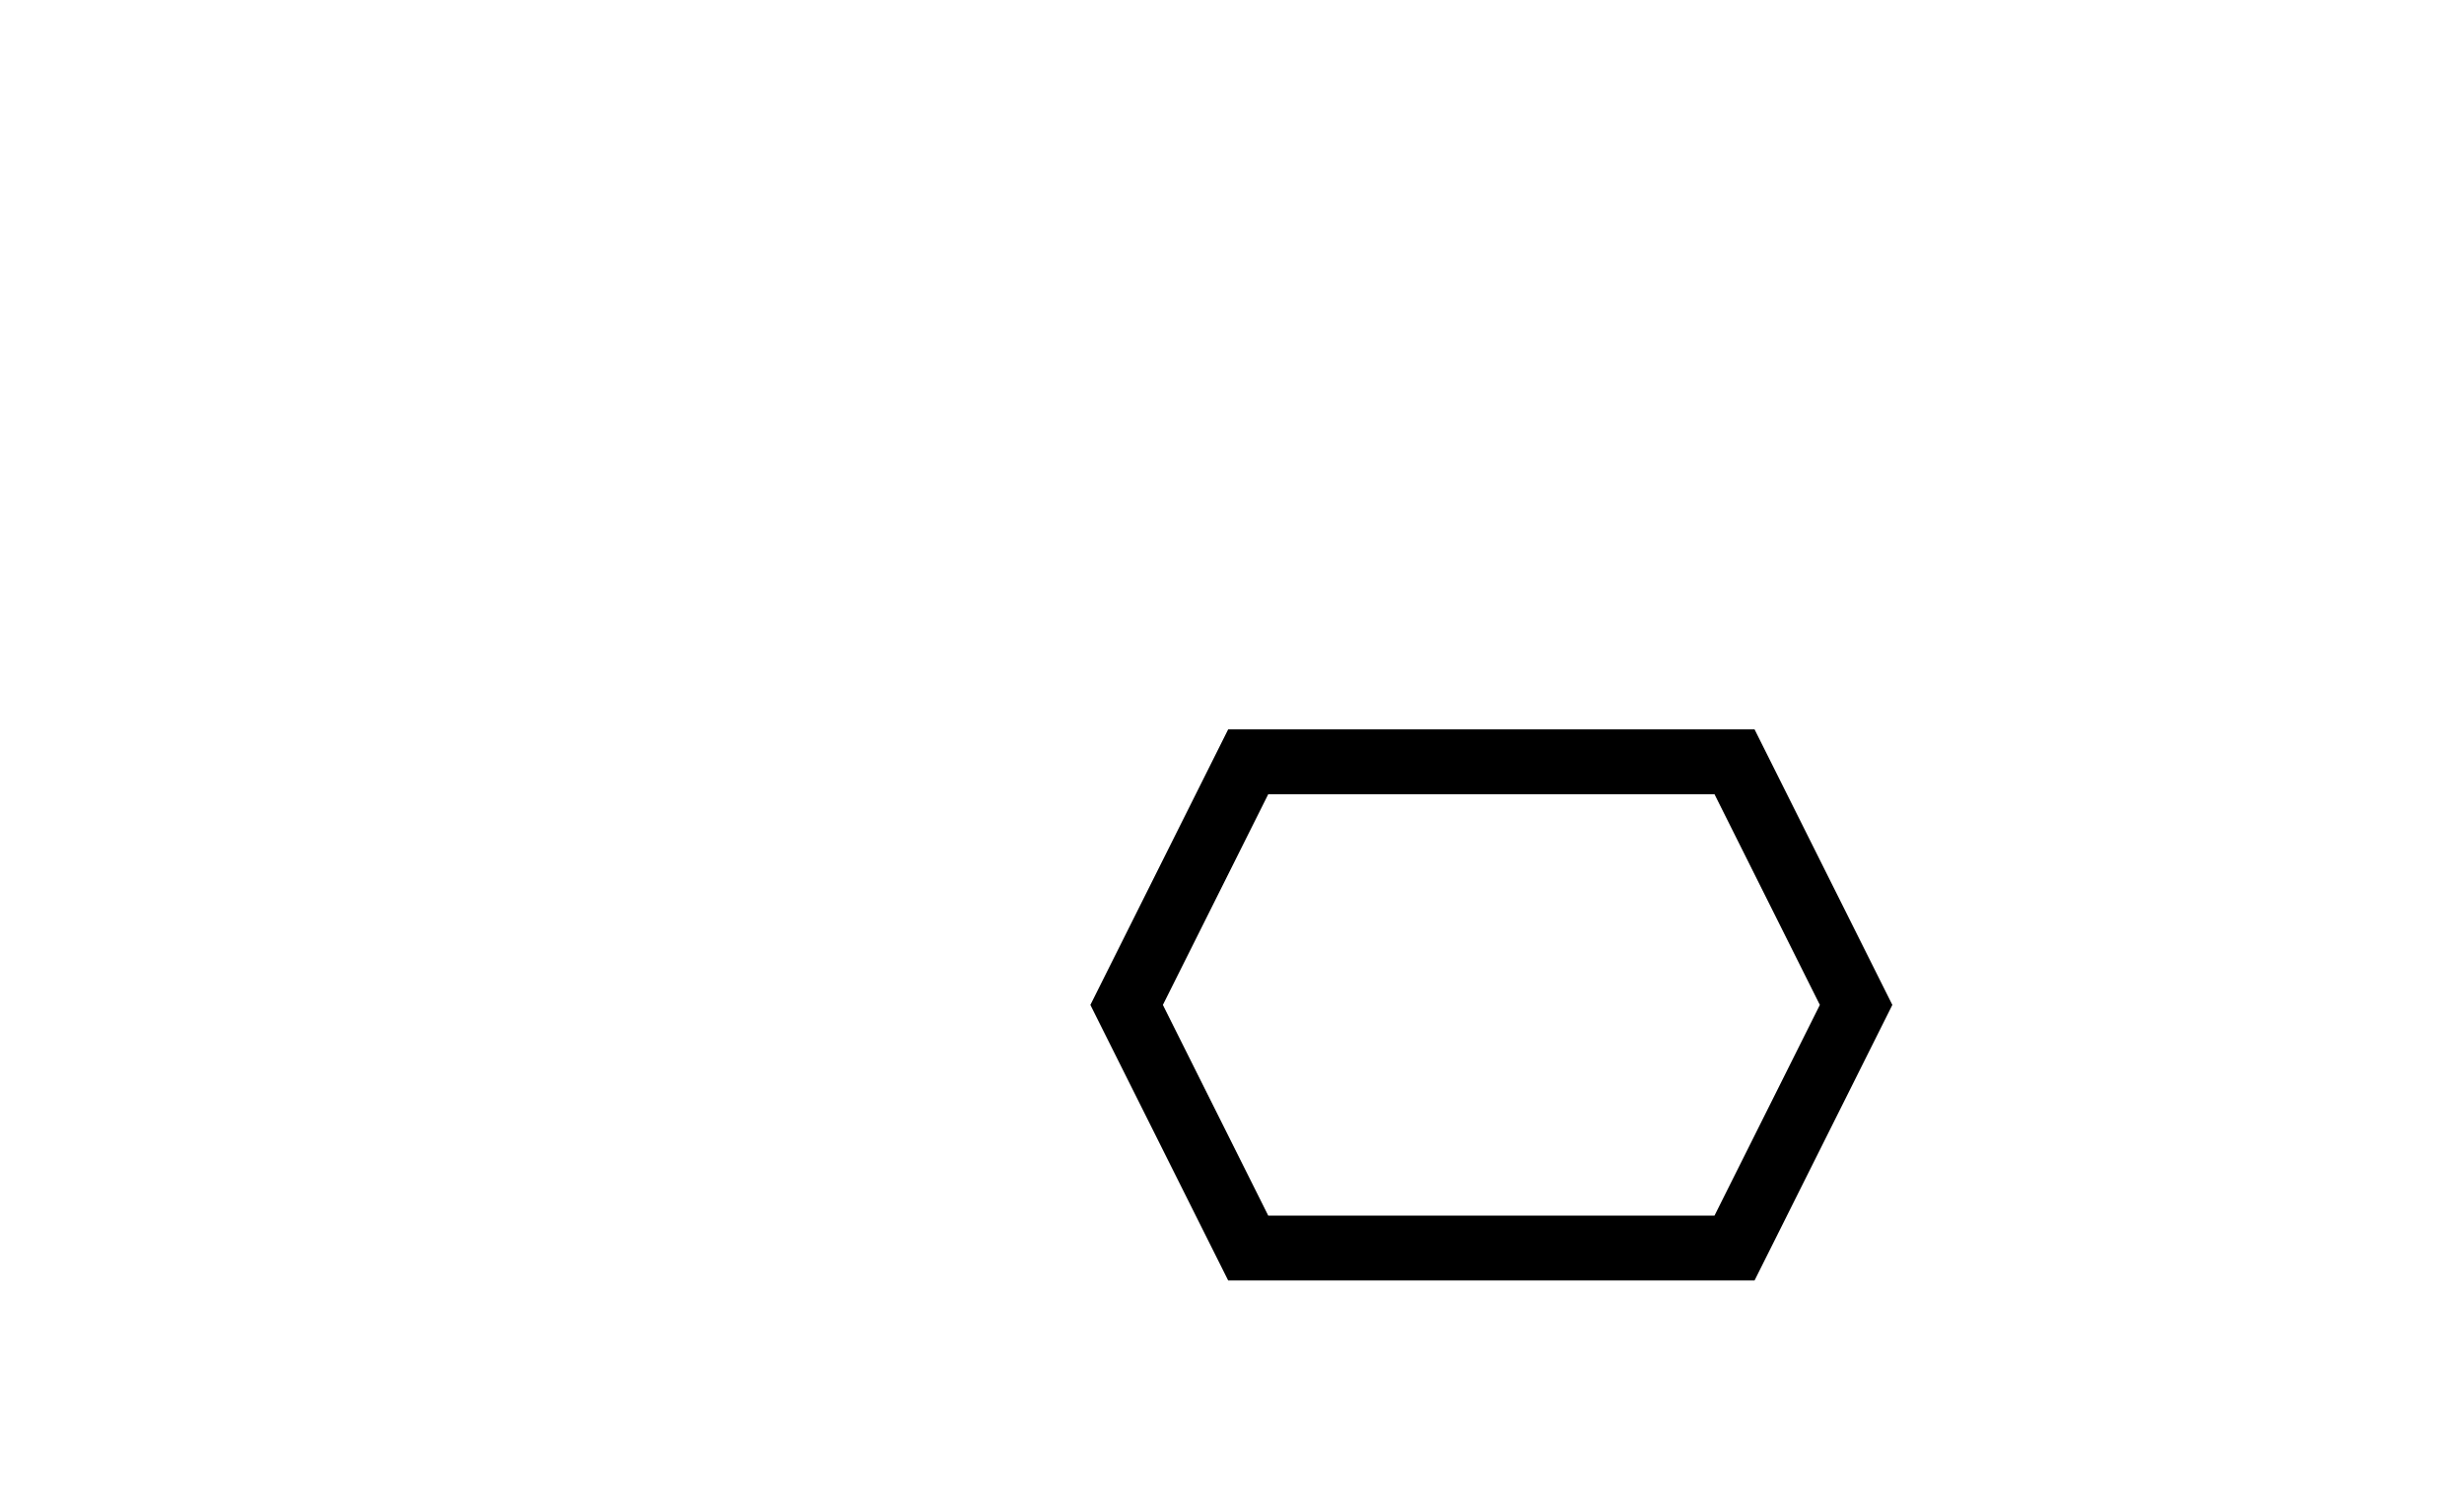
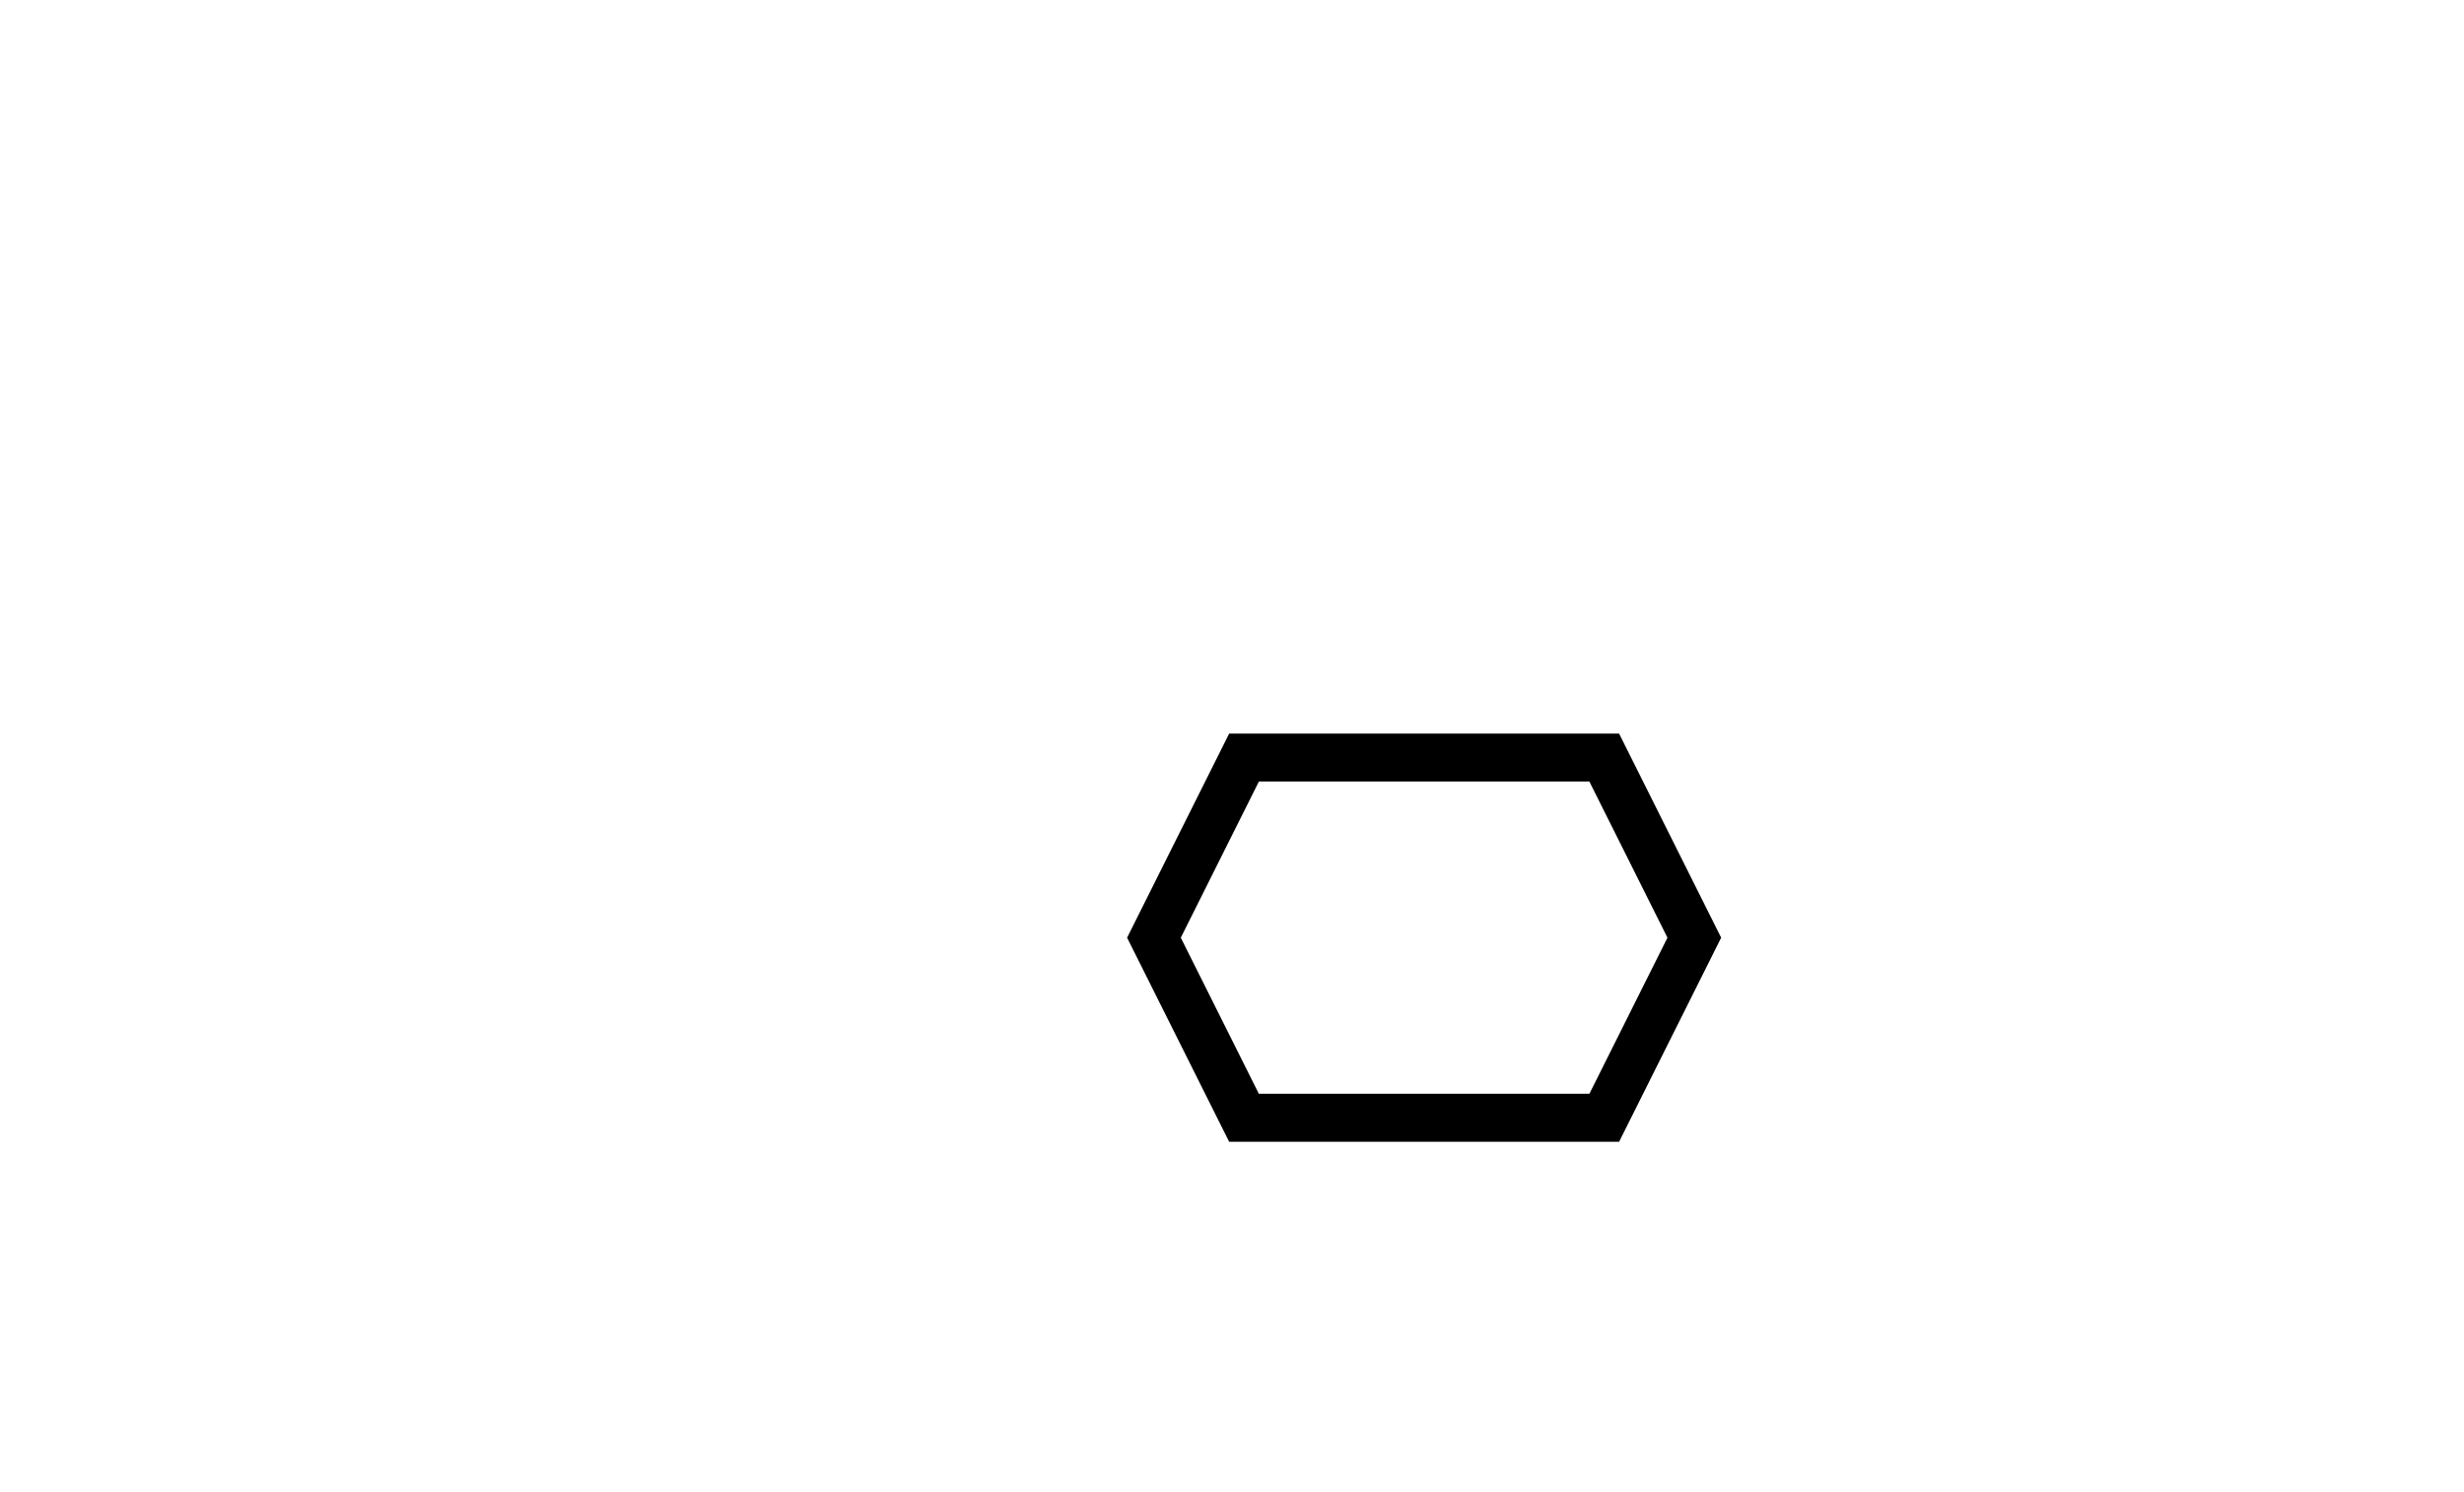
- <svg xmlns="http://www.w3.org/2000/svg" id="s2m-shape-hexagon" width="100%" class="flowchart" style="max-width: 76px;" viewBox="-8 -8 76 46" role="graphics-document document" aria-roledescription="flowchart-v2">
+ <svg xmlns="http://www.w3.org/2000/svg" id="s2m-shape-hexagon" width="100%" class="flowchart" style="max-width: 76px;" viewBox="-21.30 -16.05 102.60 62.10" role="graphics-document document" aria-roledescription="flowchart-v2">
  <g>
    <marker id="s2m-shape-hexagon_flowchart-v2-pointEnd" class="marker flowchart-v2" viewBox="0 0 10 10" refX="5" refY="5" markerUnits="userSpaceOnUse" markerWidth="8" markerHeight="8" orient="auto">
      <path d="M 0 0 L 10 5 L 0 10 z" class="arrowMarkerPath" style="stroke-width: 1; stroke-dasharray: 1,0;" />
    </marker>
    <marker id="s2m-shape-hexagon_flowchart-v2-pointStart" class="marker flowchart-v2" viewBox="0 0 10 10" refX="4.5" refY="5" markerUnits="userSpaceOnUse" markerWidth="8" markerHeight="8" orient="auto">
      <path d="M 0 5 L 10 10 L 10 0 z" class="arrowMarkerPath" style="stroke-width: 1; stroke-dasharray: 1,0;" />
    </marker>
    <marker id="s2m-shape-hexagon_flowchart-v2-pointEnd-margin" class="marker flowchart-v2" viewBox="0 0 11.5 14" refX="11.5" refY="7" markerUnits="userSpaceOnUse" markerWidth="10.5" markerHeight="14" orient="auto">
      <path d="M 0 0 L 11.5 7 L 0 14 z" class="arrowMarkerPath" style="stroke-width: 0; stroke-dasharray: 1,0;" />
    </marker>
    <marker id="s2m-shape-hexagon_flowchart-v2-pointStart-margin" class="marker flowchart-v2" viewBox="0 0 11.5 14" refX="1" refY="7" markerUnits="userSpaceOnUse" markerWidth="11.5" markerHeight="14" orient="auto">
      <polygon points="0,7 11.5,14 11.5,0" class="arrowMarkerPath" style="stroke-width: 0; stroke-dasharray: 1,0;" />
    </marker>
    <marker id="s2m-shape-hexagon_flowchart-v2-circleEnd" class="marker flowchart-v2" viewBox="0 0 10 10" refX="11" refY="5" markerUnits="userSpaceOnUse" markerWidth="11" markerHeight="11" orient="auto">
      <circle cx="5" cy="5" r="5" class="arrowMarkerPath" style="stroke-width: 1; stroke-dasharray: 1,0;" />
    </marker>
    <marker id="s2m-shape-hexagon_flowchart-v2-circleStart" class="marker flowchart-v2" viewBox="0 0 10 10" refX="-1" refY="5" markerUnits="userSpaceOnUse" markerWidth="11" markerHeight="11" orient="auto">
      <circle cx="5" cy="5" r="5" class="arrowMarkerPath" style="stroke-width: 1; stroke-dasharray: 1,0;" />
    </marker>
    <marker id="s2m-shape-hexagon_flowchart-v2-circleEnd-margin" class="marker flowchart-v2" viewBox="0 0 10 10" refY="5" refX="12.25" markerUnits="userSpaceOnUse" markerWidth="14" markerHeight="14" orient="auto">
      <circle cx="5" cy="5" r="5" class="arrowMarkerPath" style="stroke-width: 0; stroke-dasharray: 1,0;" />
    </marker>
    <marker id="s2m-shape-hexagon_flowchart-v2-circleStart-margin" class="marker flowchart-v2" viewBox="0 0 10 10" refX="-2" refY="5" markerUnits="userSpaceOnUse" markerWidth="14" markerHeight="14" orient="auto">
      <circle cx="5" cy="5" r="5" class="arrowMarkerPath" style="stroke-width: 0; stroke-dasharray: 1,0;" />
    </marker>
    <marker id="s2m-shape-hexagon_flowchart-v2-crossEnd" class="marker cross flowchart-v2" viewBox="0 0 11 11" refX="12" refY="5.2" markerUnits="userSpaceOnUse" markerWidth="11" markerHeight="11" orient="auto">
      <path d="M 1,1 l 9,9 M 10,1 l -9,9" class="arrowMarkerPath" style="stroke-width: 2; stroke-dasharray: 1,0;" />
    </marker>
    <marker id="s2m-shape-hexagon_flowchart-v2-crossStart" class="marker cross flowchart-v2" viewBox="0 0 11 11" refX="-1" refY="5.2" markerUnits="userSpaceOnUse" markerWidth="11" markerHeight="11" orient="auto">
      <path d="M 1,1 l 9,9 M 10,1 l -9,9" class="arrowMarkerPath" style="stroke-width: 2; stroke-dasharray: 1,0;" />
    </marker>
    <marker id="s2m-shape-hexagon_flowchart-v2-crossEnd-margin" class="marker cross flowchart-v2" viewBox="0 0 15 15" refX="17.7" refY="7.5" markerUnits="userSpaceOnUse" markerWidth="12" markerHeight="12" orient="auto">
      <path d="M 1,1 L 14,14 M 1,14 L 14,1" class="arrowMarkerPath" style="stroke-width: 2.5;" />
    </marker>
    <marker id="s2m-shape-hexagon_flowchart-v2-crossStart-margin" class="marker cross flowchart-v2" viewBox="0 0 15 15" refX="-3.5" refY="7.5" markerUnits="userSpaceOnUse" markerWidth="12" markerHeight="12" orient="auto">
      <path d="M 1,1 L 14,14 M 1,14 L 14,1" class="arrowMarkerPath" style="stroke-width: 2.5; stroke-dasharray: 1,0;" />
    </marker>
    <g class="root">
      <g class="clusters" />
      <g class="edgePaths" />
      <g class="edgeLabels" />
      <g class="nodes">
        <g class="node default" data-look="classic" transform="translate(38, 23)">
          <polygon points="3.75,0 18.75,0 22.5,-7.5 18.75,-15 3.75,-15 0,-7.5" transform="translate(-11.25,7.5)" stroke="currentColor" fill="none" stroke-width="2" vector-effect="non-scaling-stroke" />
        </g>
      </g>
    </g>
  </g>
  <linearGradient id="s2m-shape-hexagon-gradient" gradientUnits="objectBoundingBox" x1="0%" y1="0%" x2="100%" y2="0%">
    <stop offset="0%" stop-color="hsl(40.588, 60%, 83.333%)" stop-opacity="1" />
    <stop offset="100%" stop-color="hsl(-79.412, 60%, 83.333%)" stop-opacity="1" />
  </linearGradient>
</svg>
